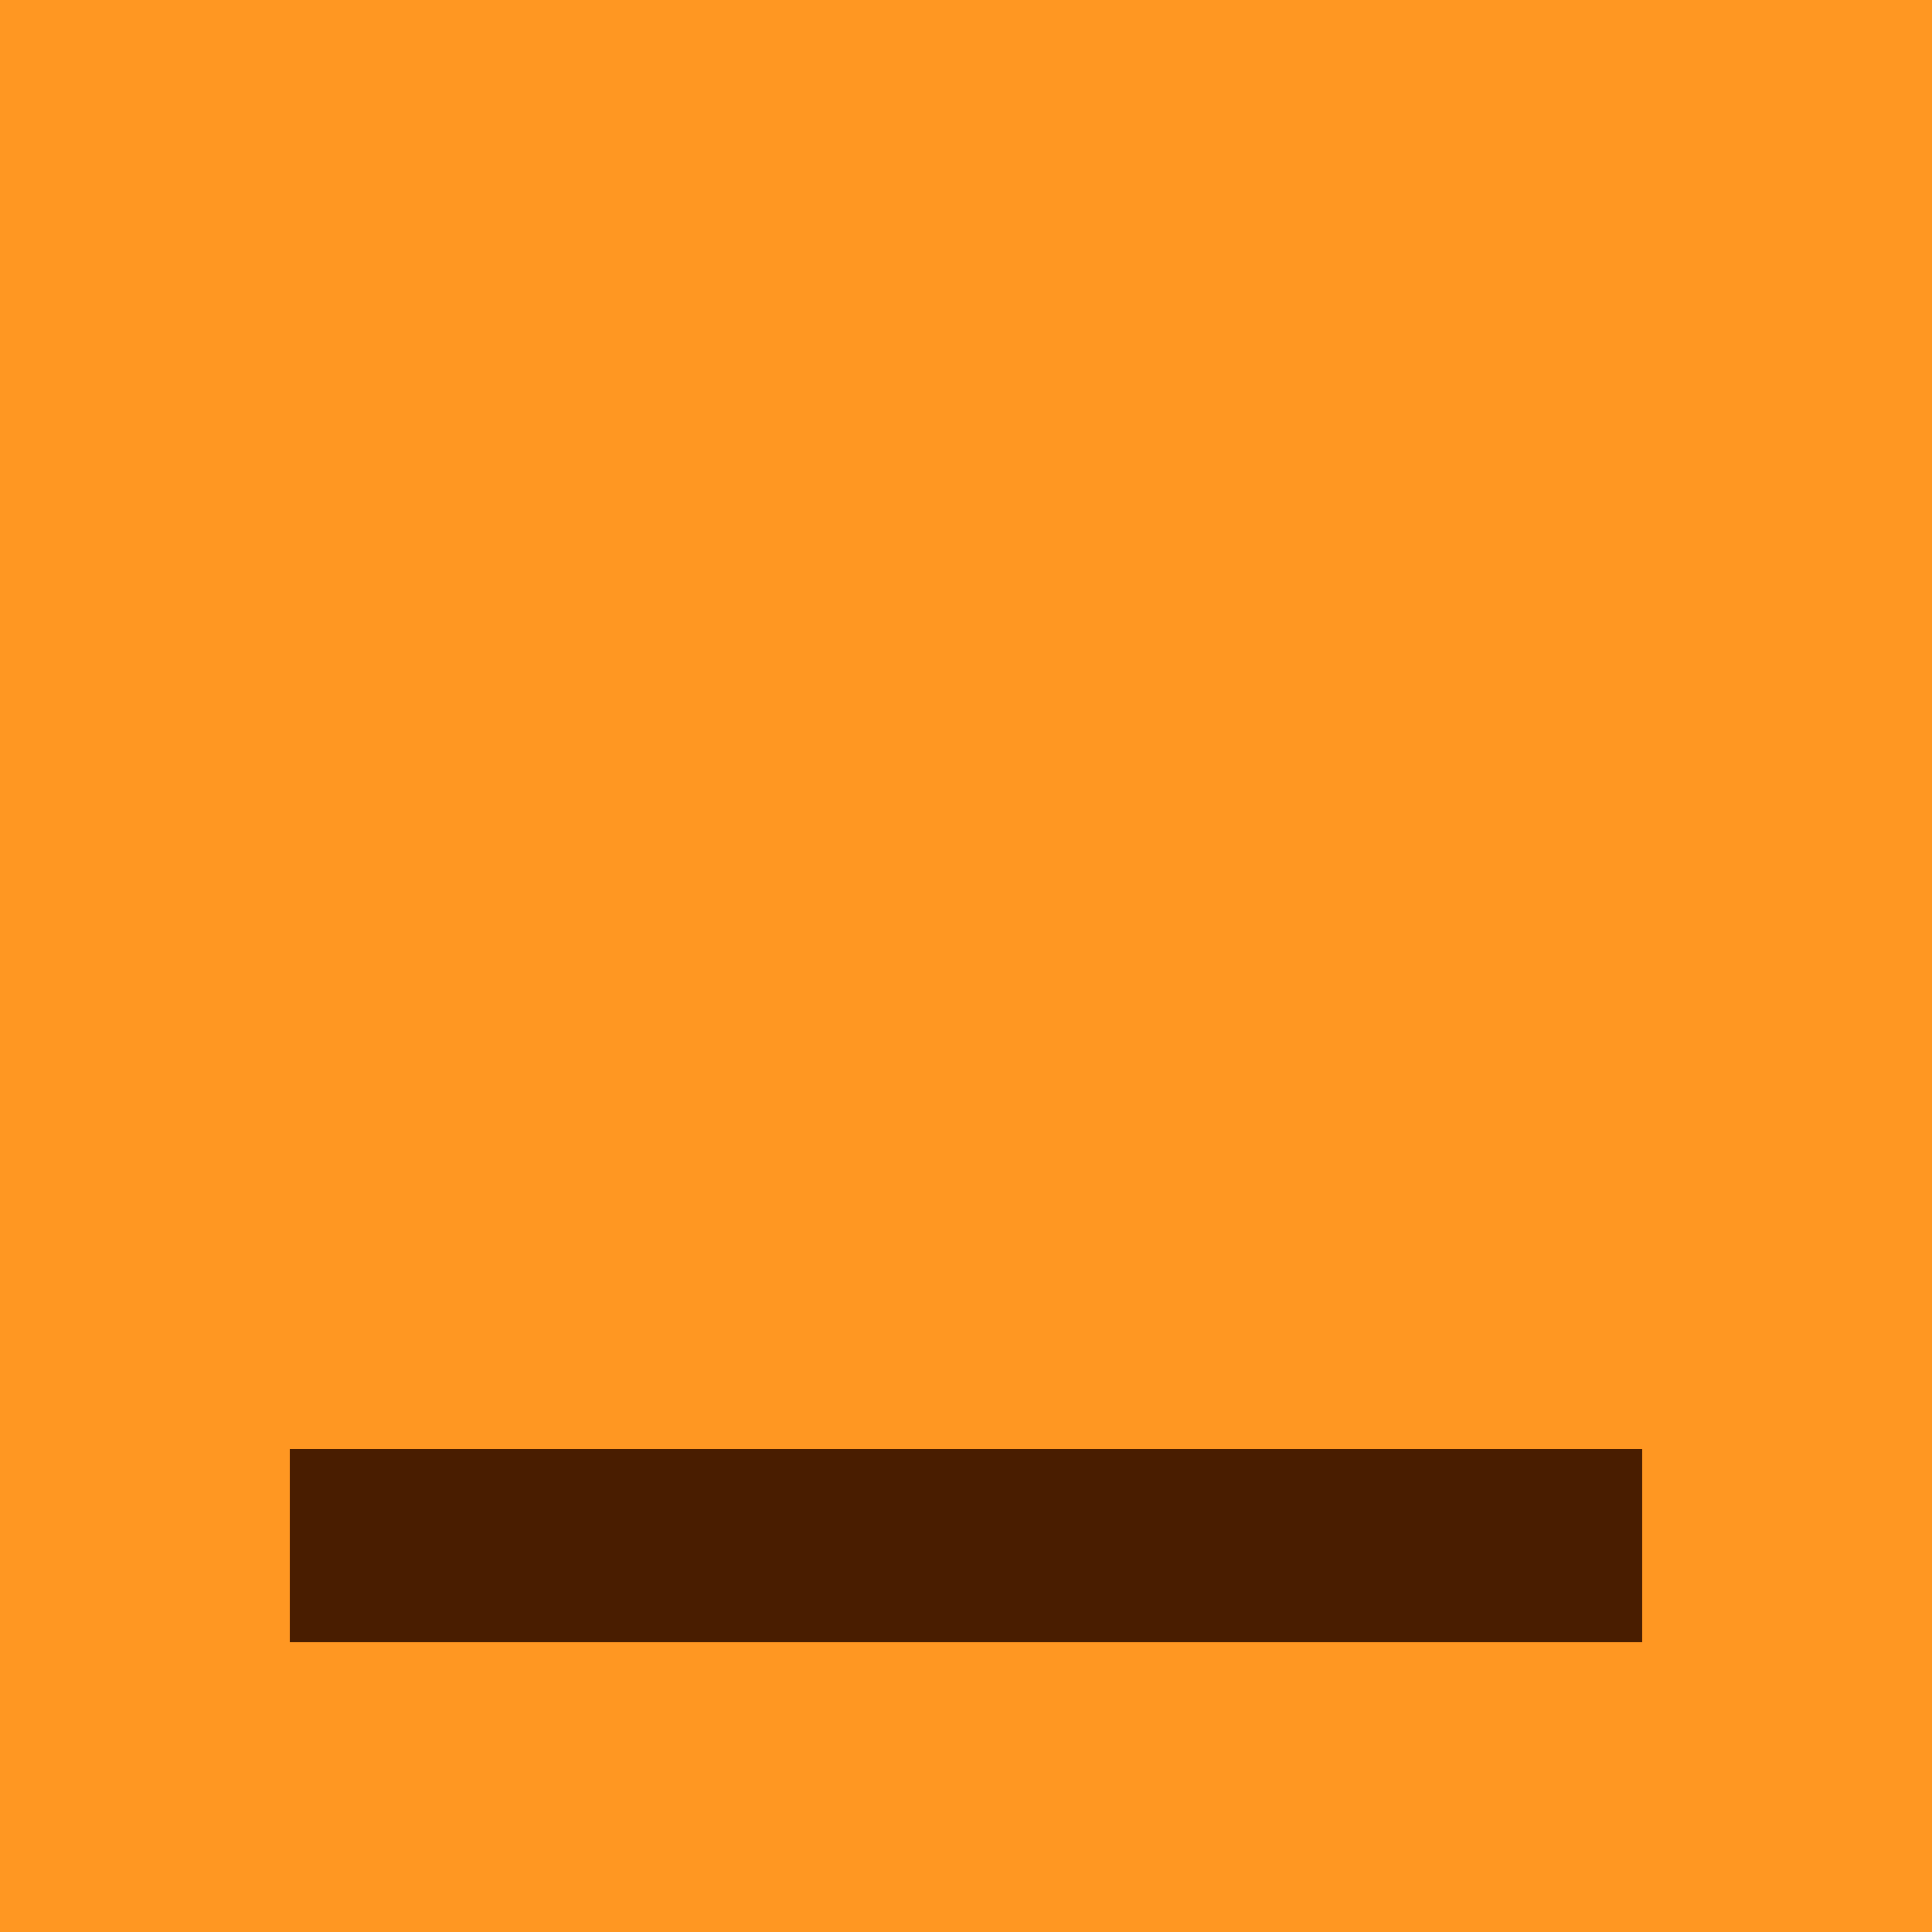
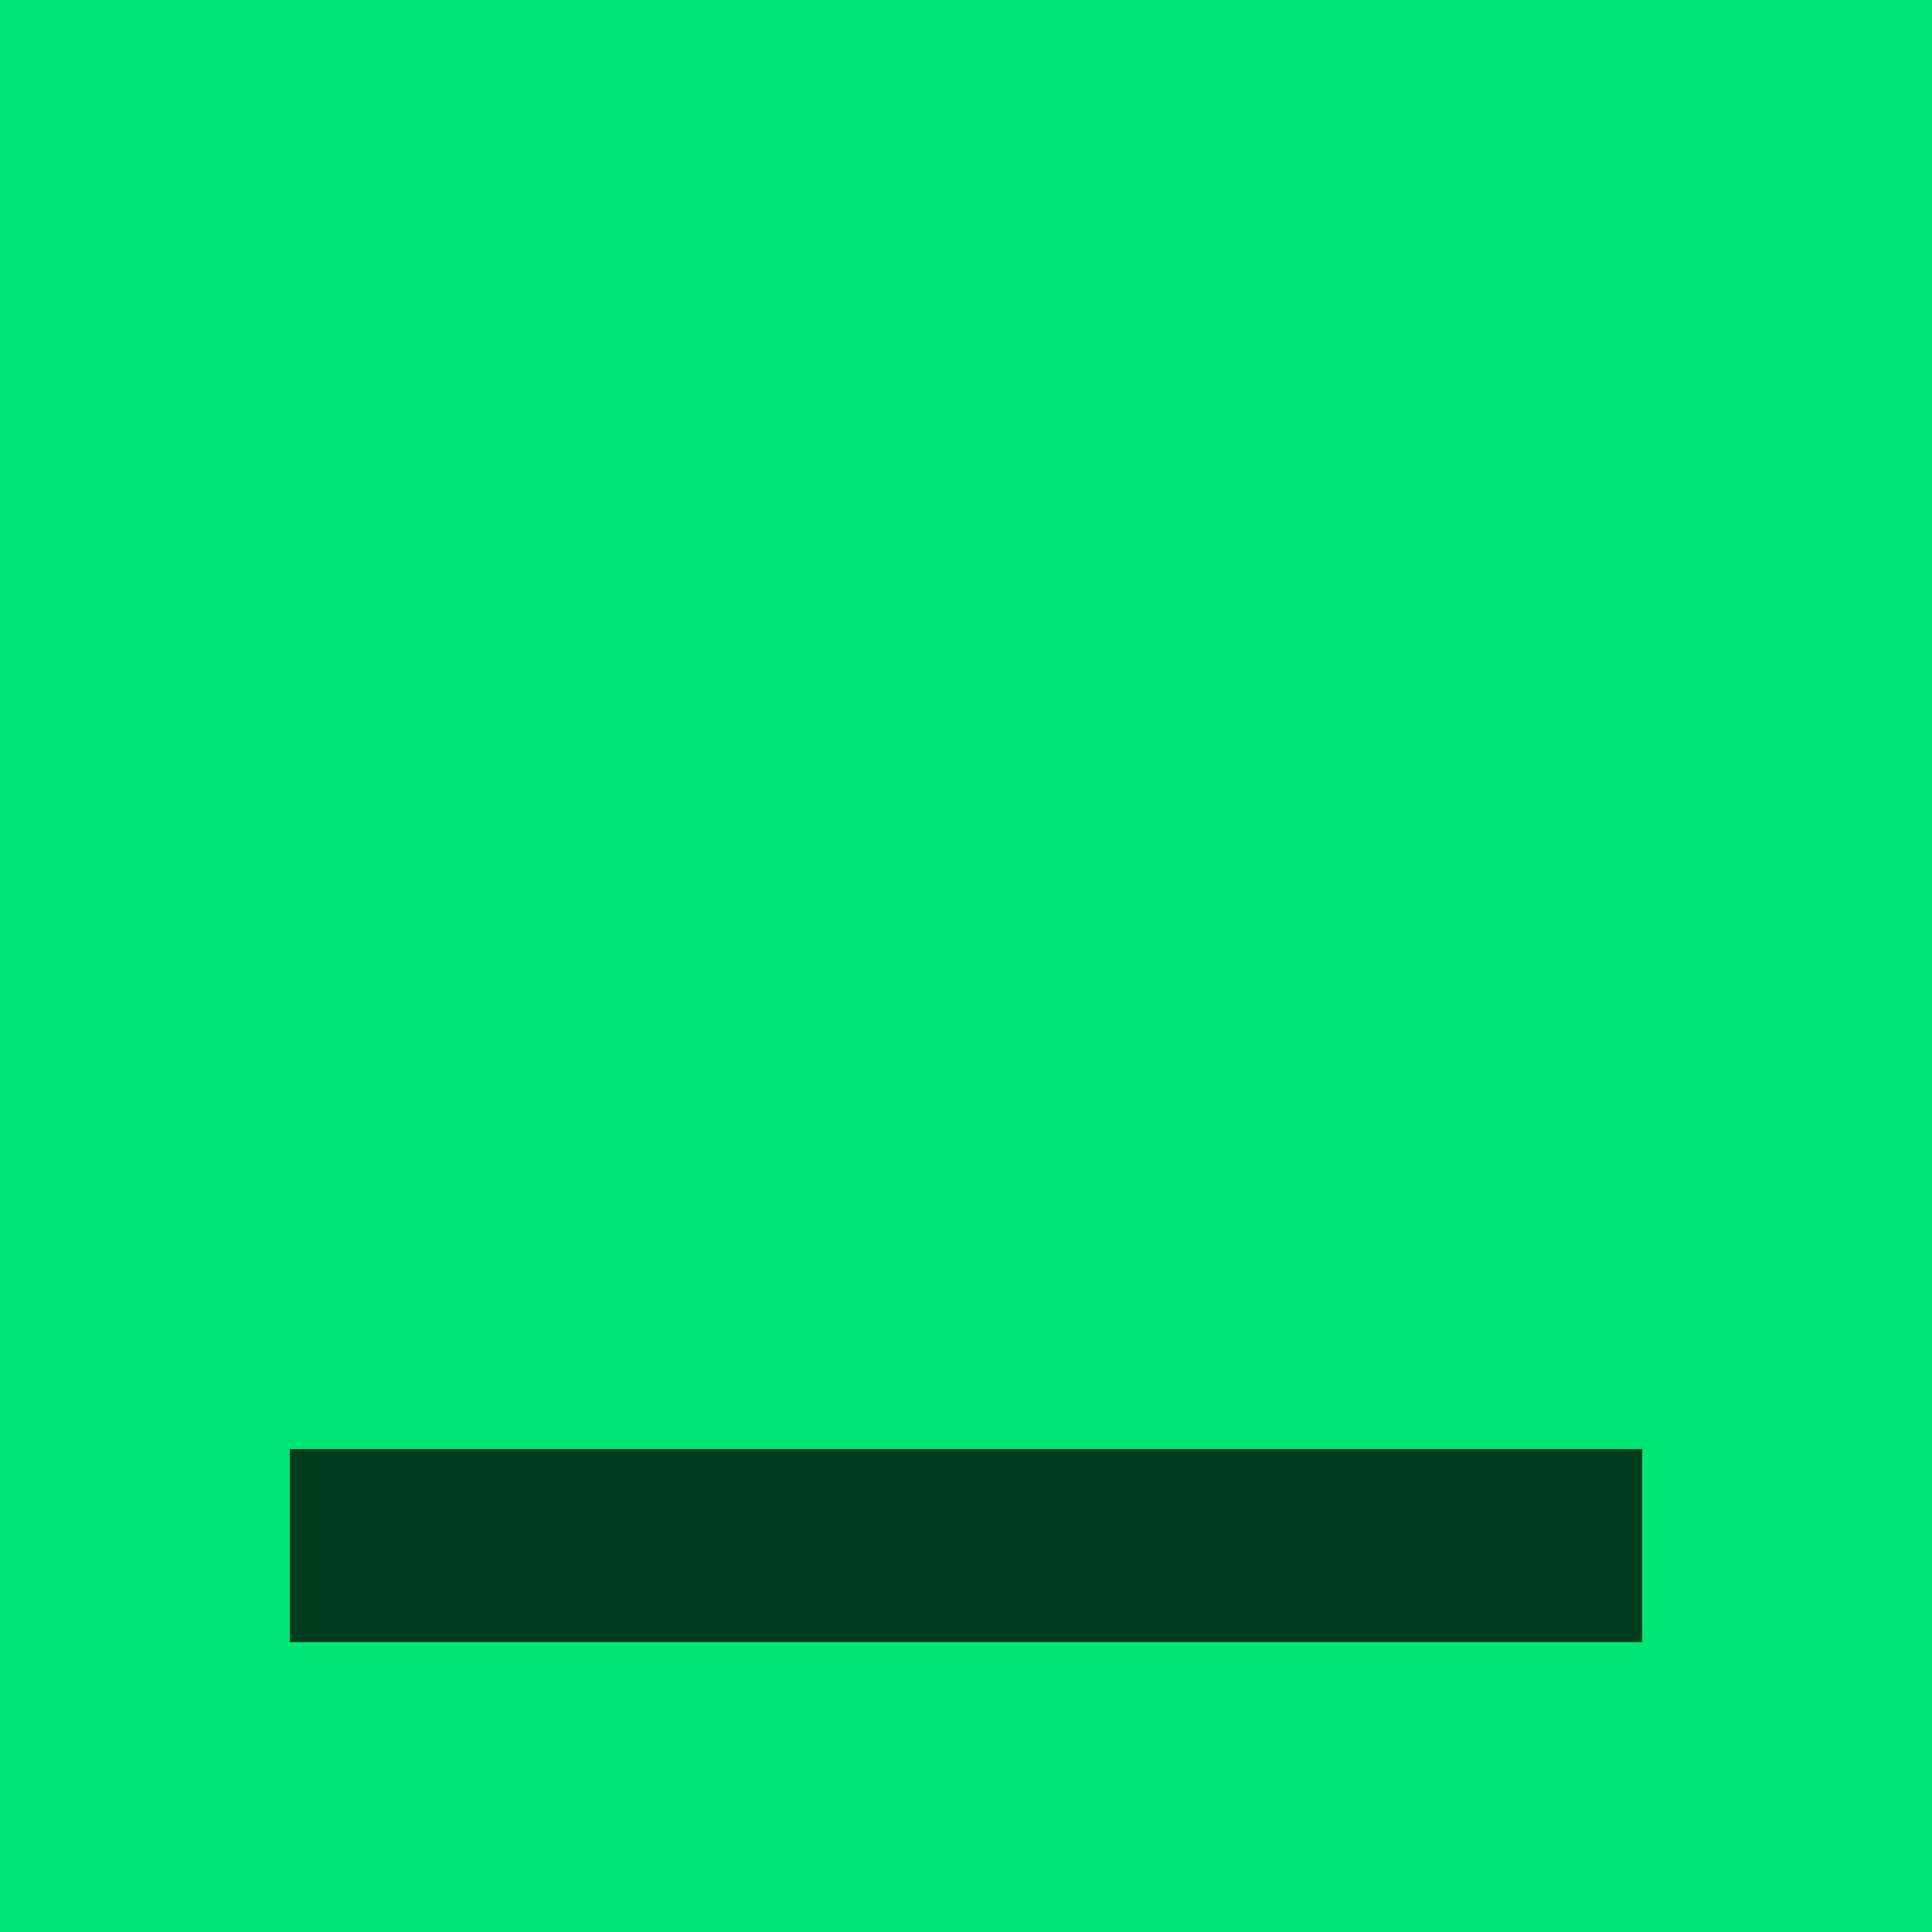
<svg xmlns="http://www.w3.org/2000/svg" width="20" height="20" viewBox="0 0 20 20" fill="none">
-   <rect width="20" height="20" fill="#FF9722" />
-   <rect x="3" y="15" width="14" height="2" fill="#491D00" />
+   <rect width="20" height="20" fill="#00E676" />
+   <rect x="3" y="15" width="14" height="2" fill="#003D1E" />
</svg>
